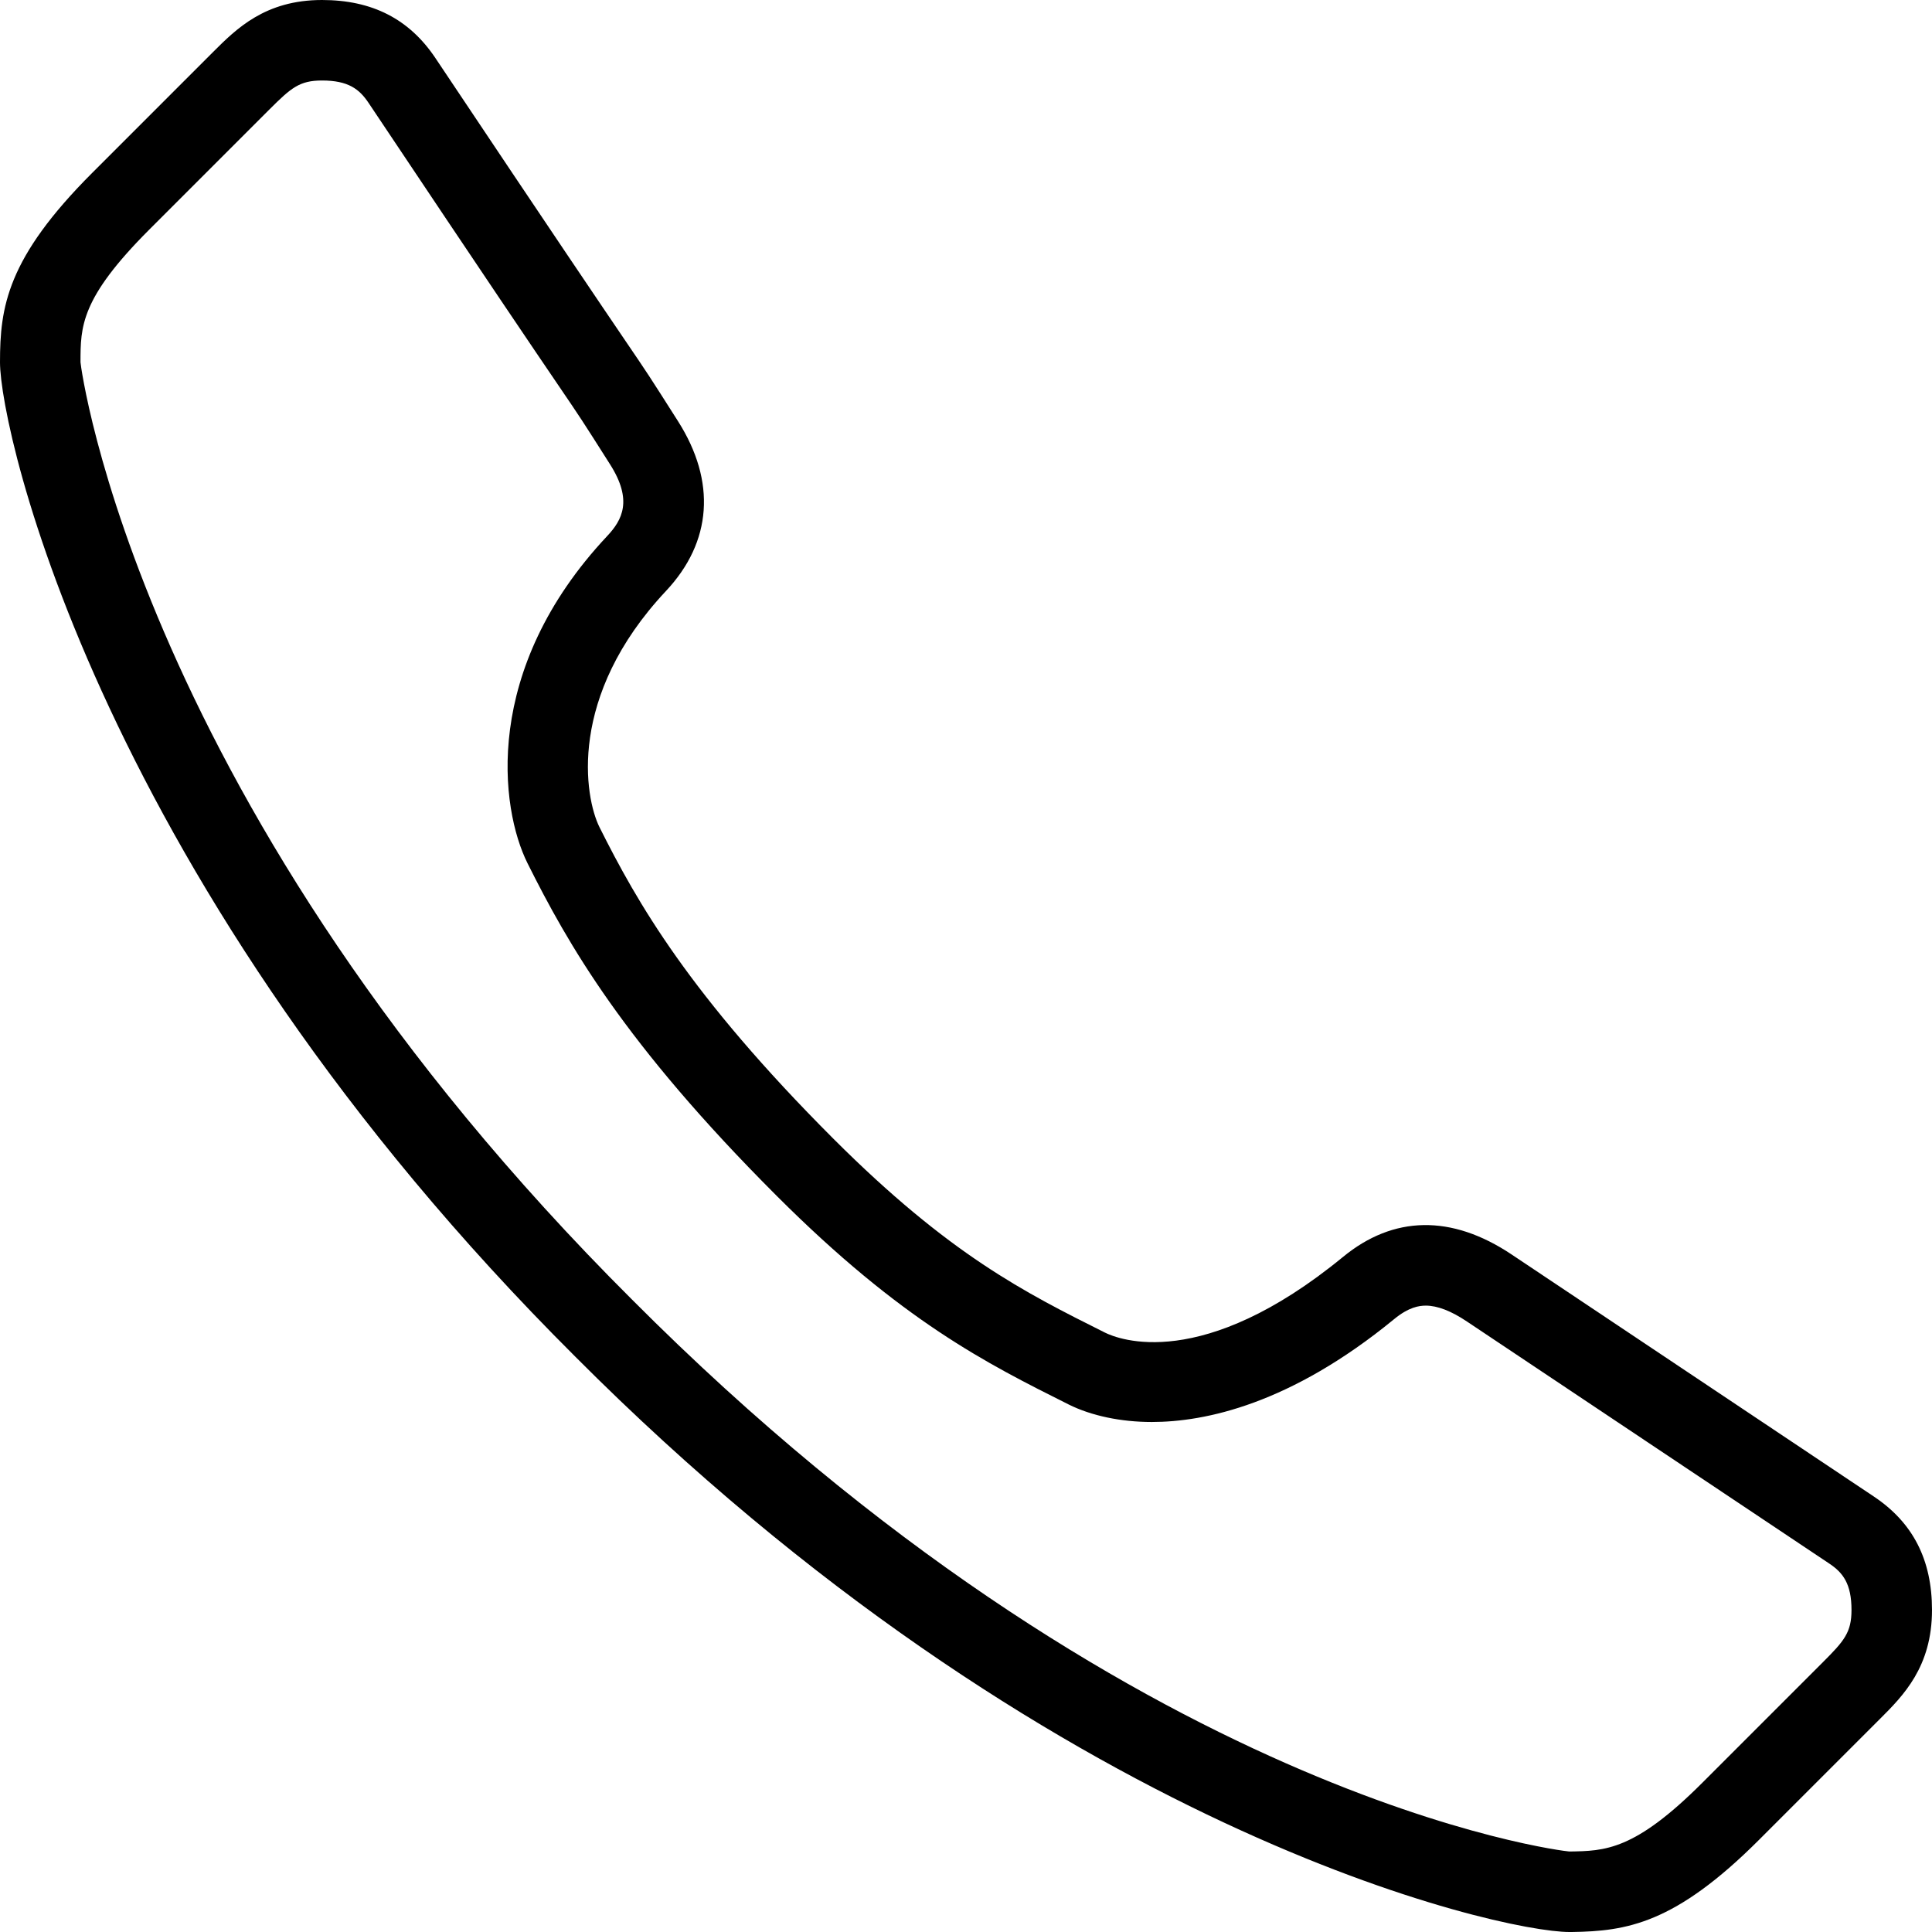
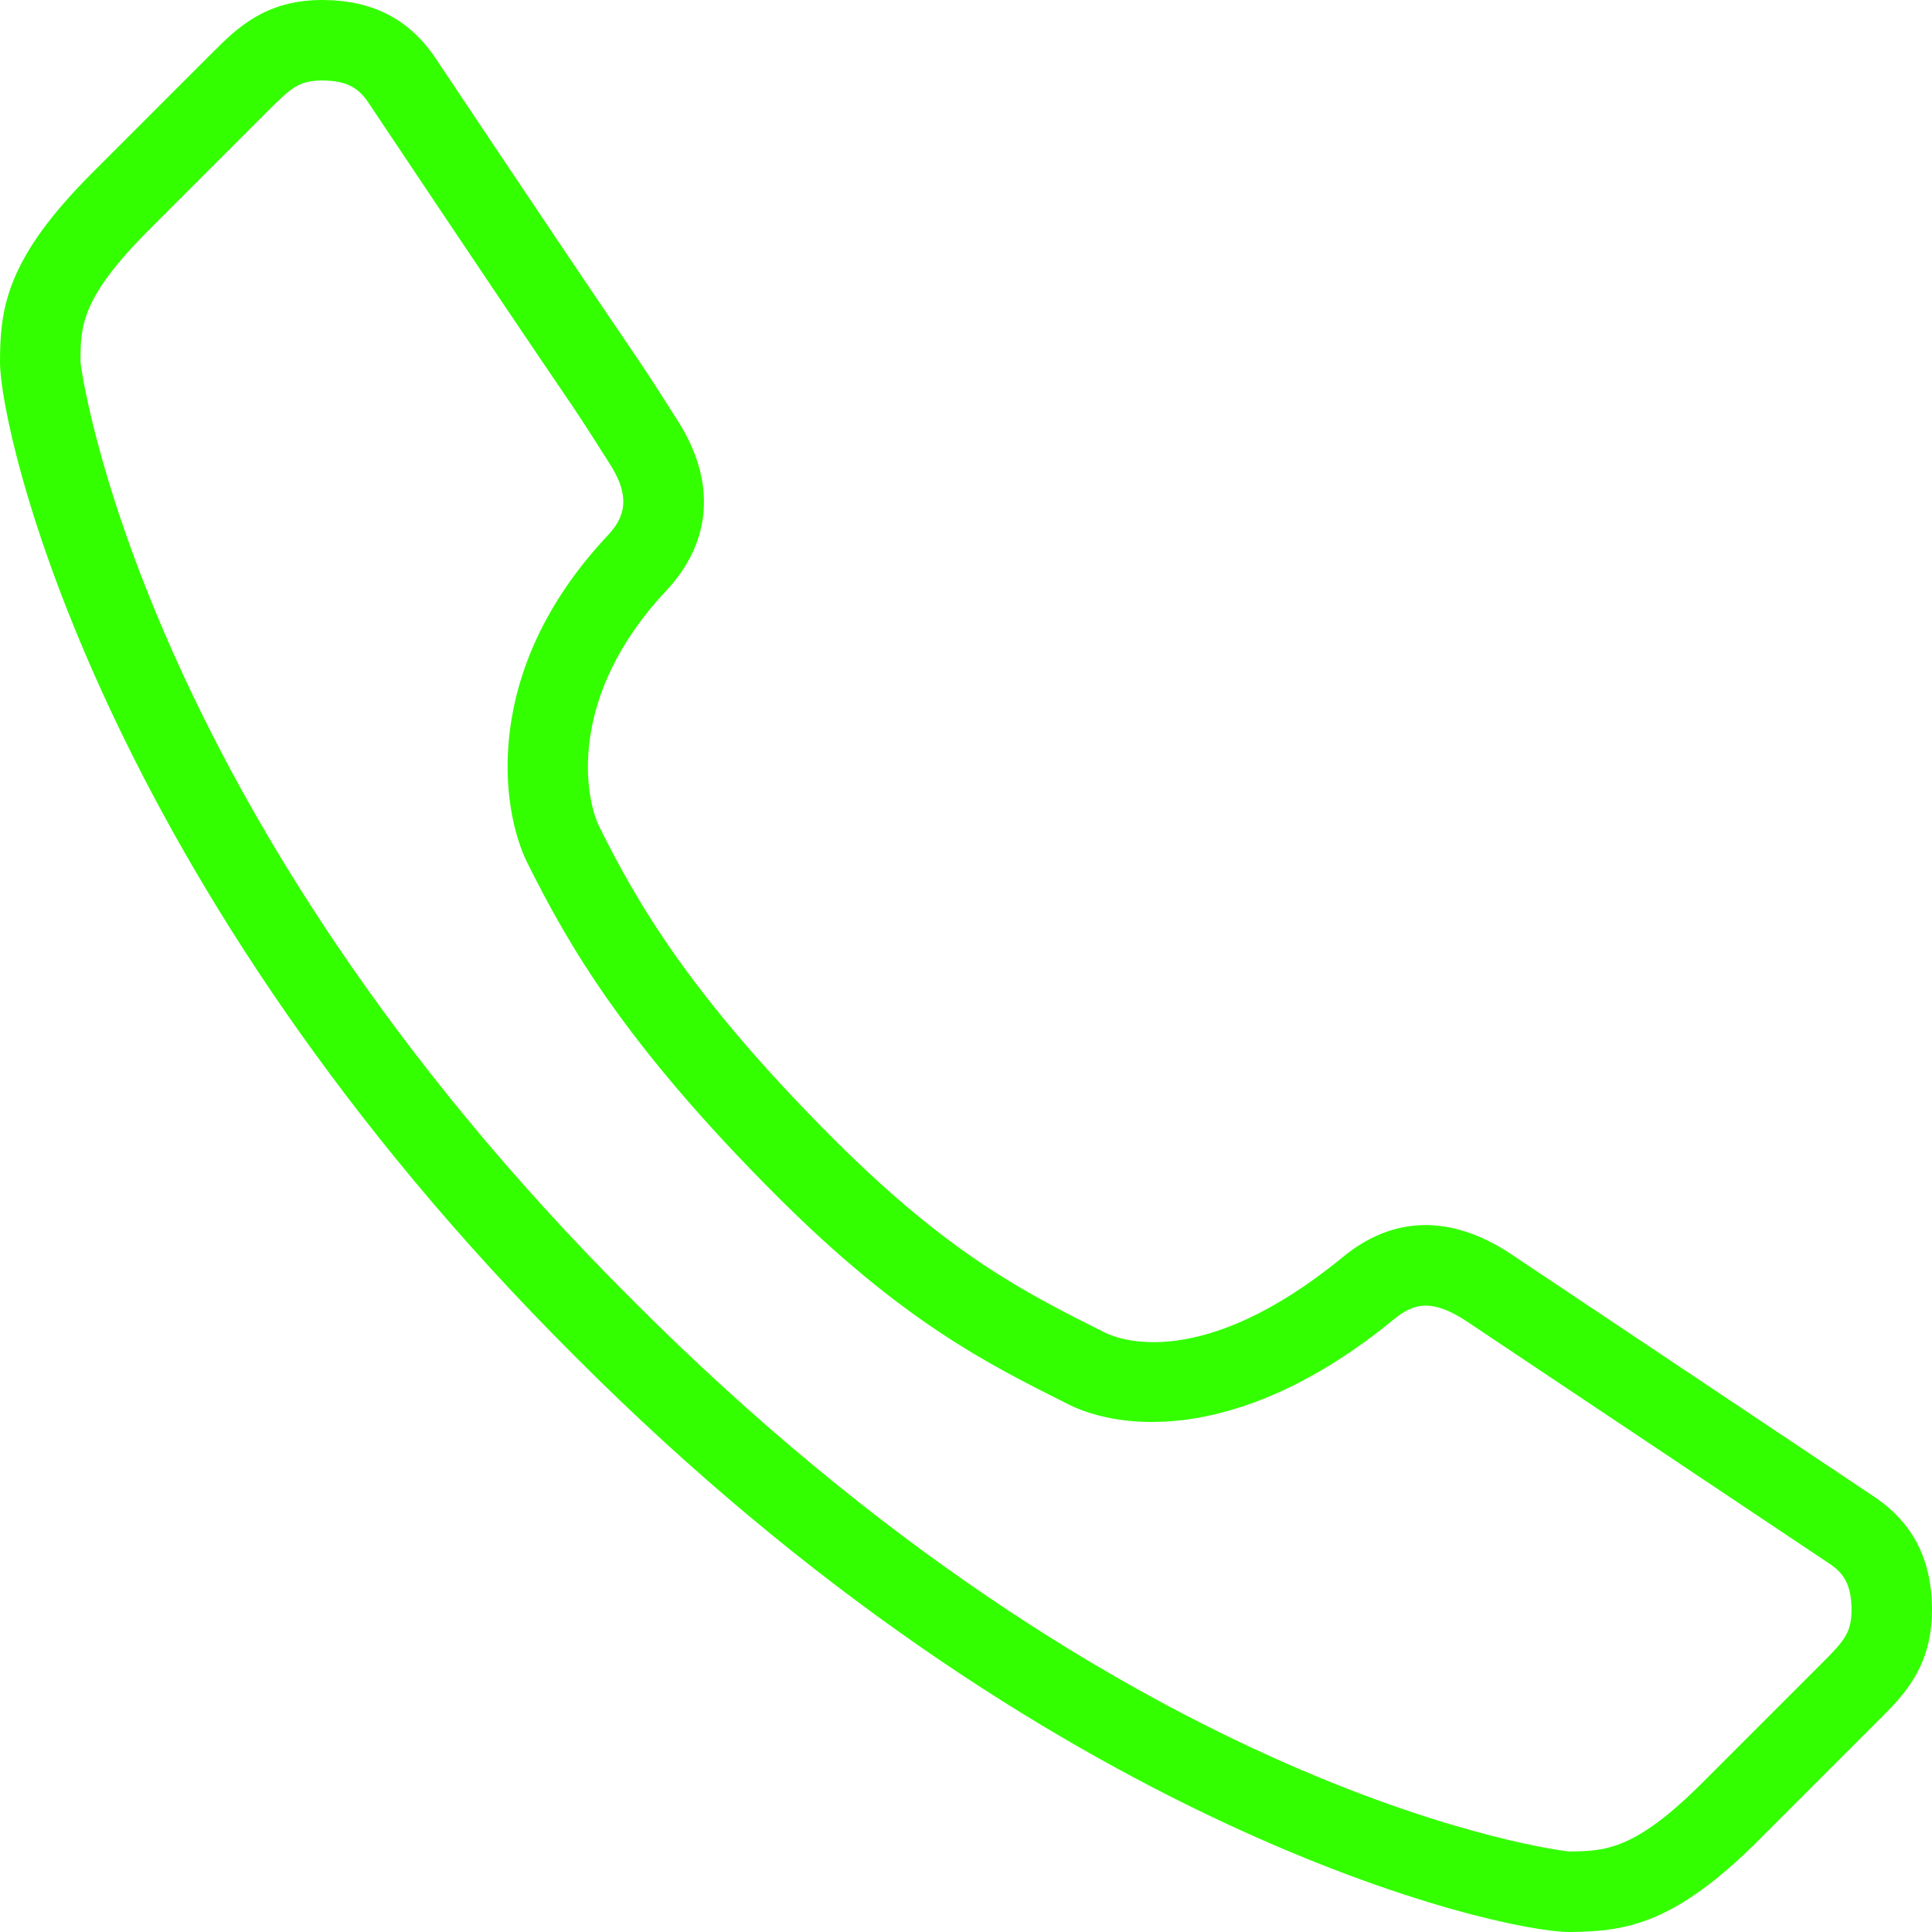
- <svg xmlns="http://www.w3.org/2000/svg" xmlns:xlink="http://www.w3.org/1999/xlink" viewBox="0 0 48 48">
+ <svg xmlns="http://www.w3.org/2000/svg" xmlns:xlink="http://www.w3.org/1999/xlink" viewBox="0 0 48 48" fill="#33ff00">
  <defs>
    <path id="i-419" d="M46.557,37.182l-9-6.014c-1.498-1.002-2.941-0.967-4.189,0.059c-3.504,2.873-5.582,2.049-5.92,1.879 c-1.982-0.992-3.854-1.928-6.741-4.813c-3.584-3.586-4.878-5.875-5.812-7.74c-0.373-0.746-0.803-3.254,1.65-5.869 c1.147-1.221,1.253-2.721,0.299-4.221c-0.735-1.156-0.735-1.156-1.313-2.006c-0.57-0.84-1.709-2.518-4.713-7.014 C10.169,0.473,9.247,0,8,0C6.586,0,5.87,0.717,5.293,1.293l-3,3C0.169,6.416,0,7.633,0,9c0,1.721,2.485,12.939,14.292,24.705 C26.061,45.514,37.268,48,38.988,48h0.066c1.355-0.02,2.559-0.199,4.652-2.293l3-3C47.283,42.131,48,41.414,48,40 C48,38.752,47.527,37.83,46.557,37.182z M45.293,41.293l-3,3c-1.684,1.684-2.416,1.695-3.305,1.707 c-0.123-0.004-10.891-1.273-23.282-13.709C3.415,20.043,2.002,9.096,2,9c0-0.887,0-1.586,1.706-3.293l3-3C7.233,2.182,7.443,2,8,2 c0.653,0,0.927,0.213,1.156,0.555c3.009,4.504,4.15,6.186,4.721,7.025c0.563,0.828,0.563,0.828,1.28,1.957 c0.568,0.893,0.302,1.383-0.07,1.779c-3.121,3.324-2.66,6.771-1.981,8.131c1.003,2.006,2.39,4.463,6.187,8.26 c3.115,3.115,5.223,4.168,7.26,5.188c0.561,0.279,1.293,0.434,2.063,0.434c1.326,0,3.445-0.443,6.02-2.555 c0.365-0.301,0.625-0.336,0.789-0.336c0.287,0,0.631,0.133,1.021,0.395l9,6.012C45.787,39.072,46,39.346,46,40 C46,40.557,45.818,40.768,45.293,41.293z" />
  </defs>
  <use x="0" y="0" xlink:href="#i-419" />
</svg>
